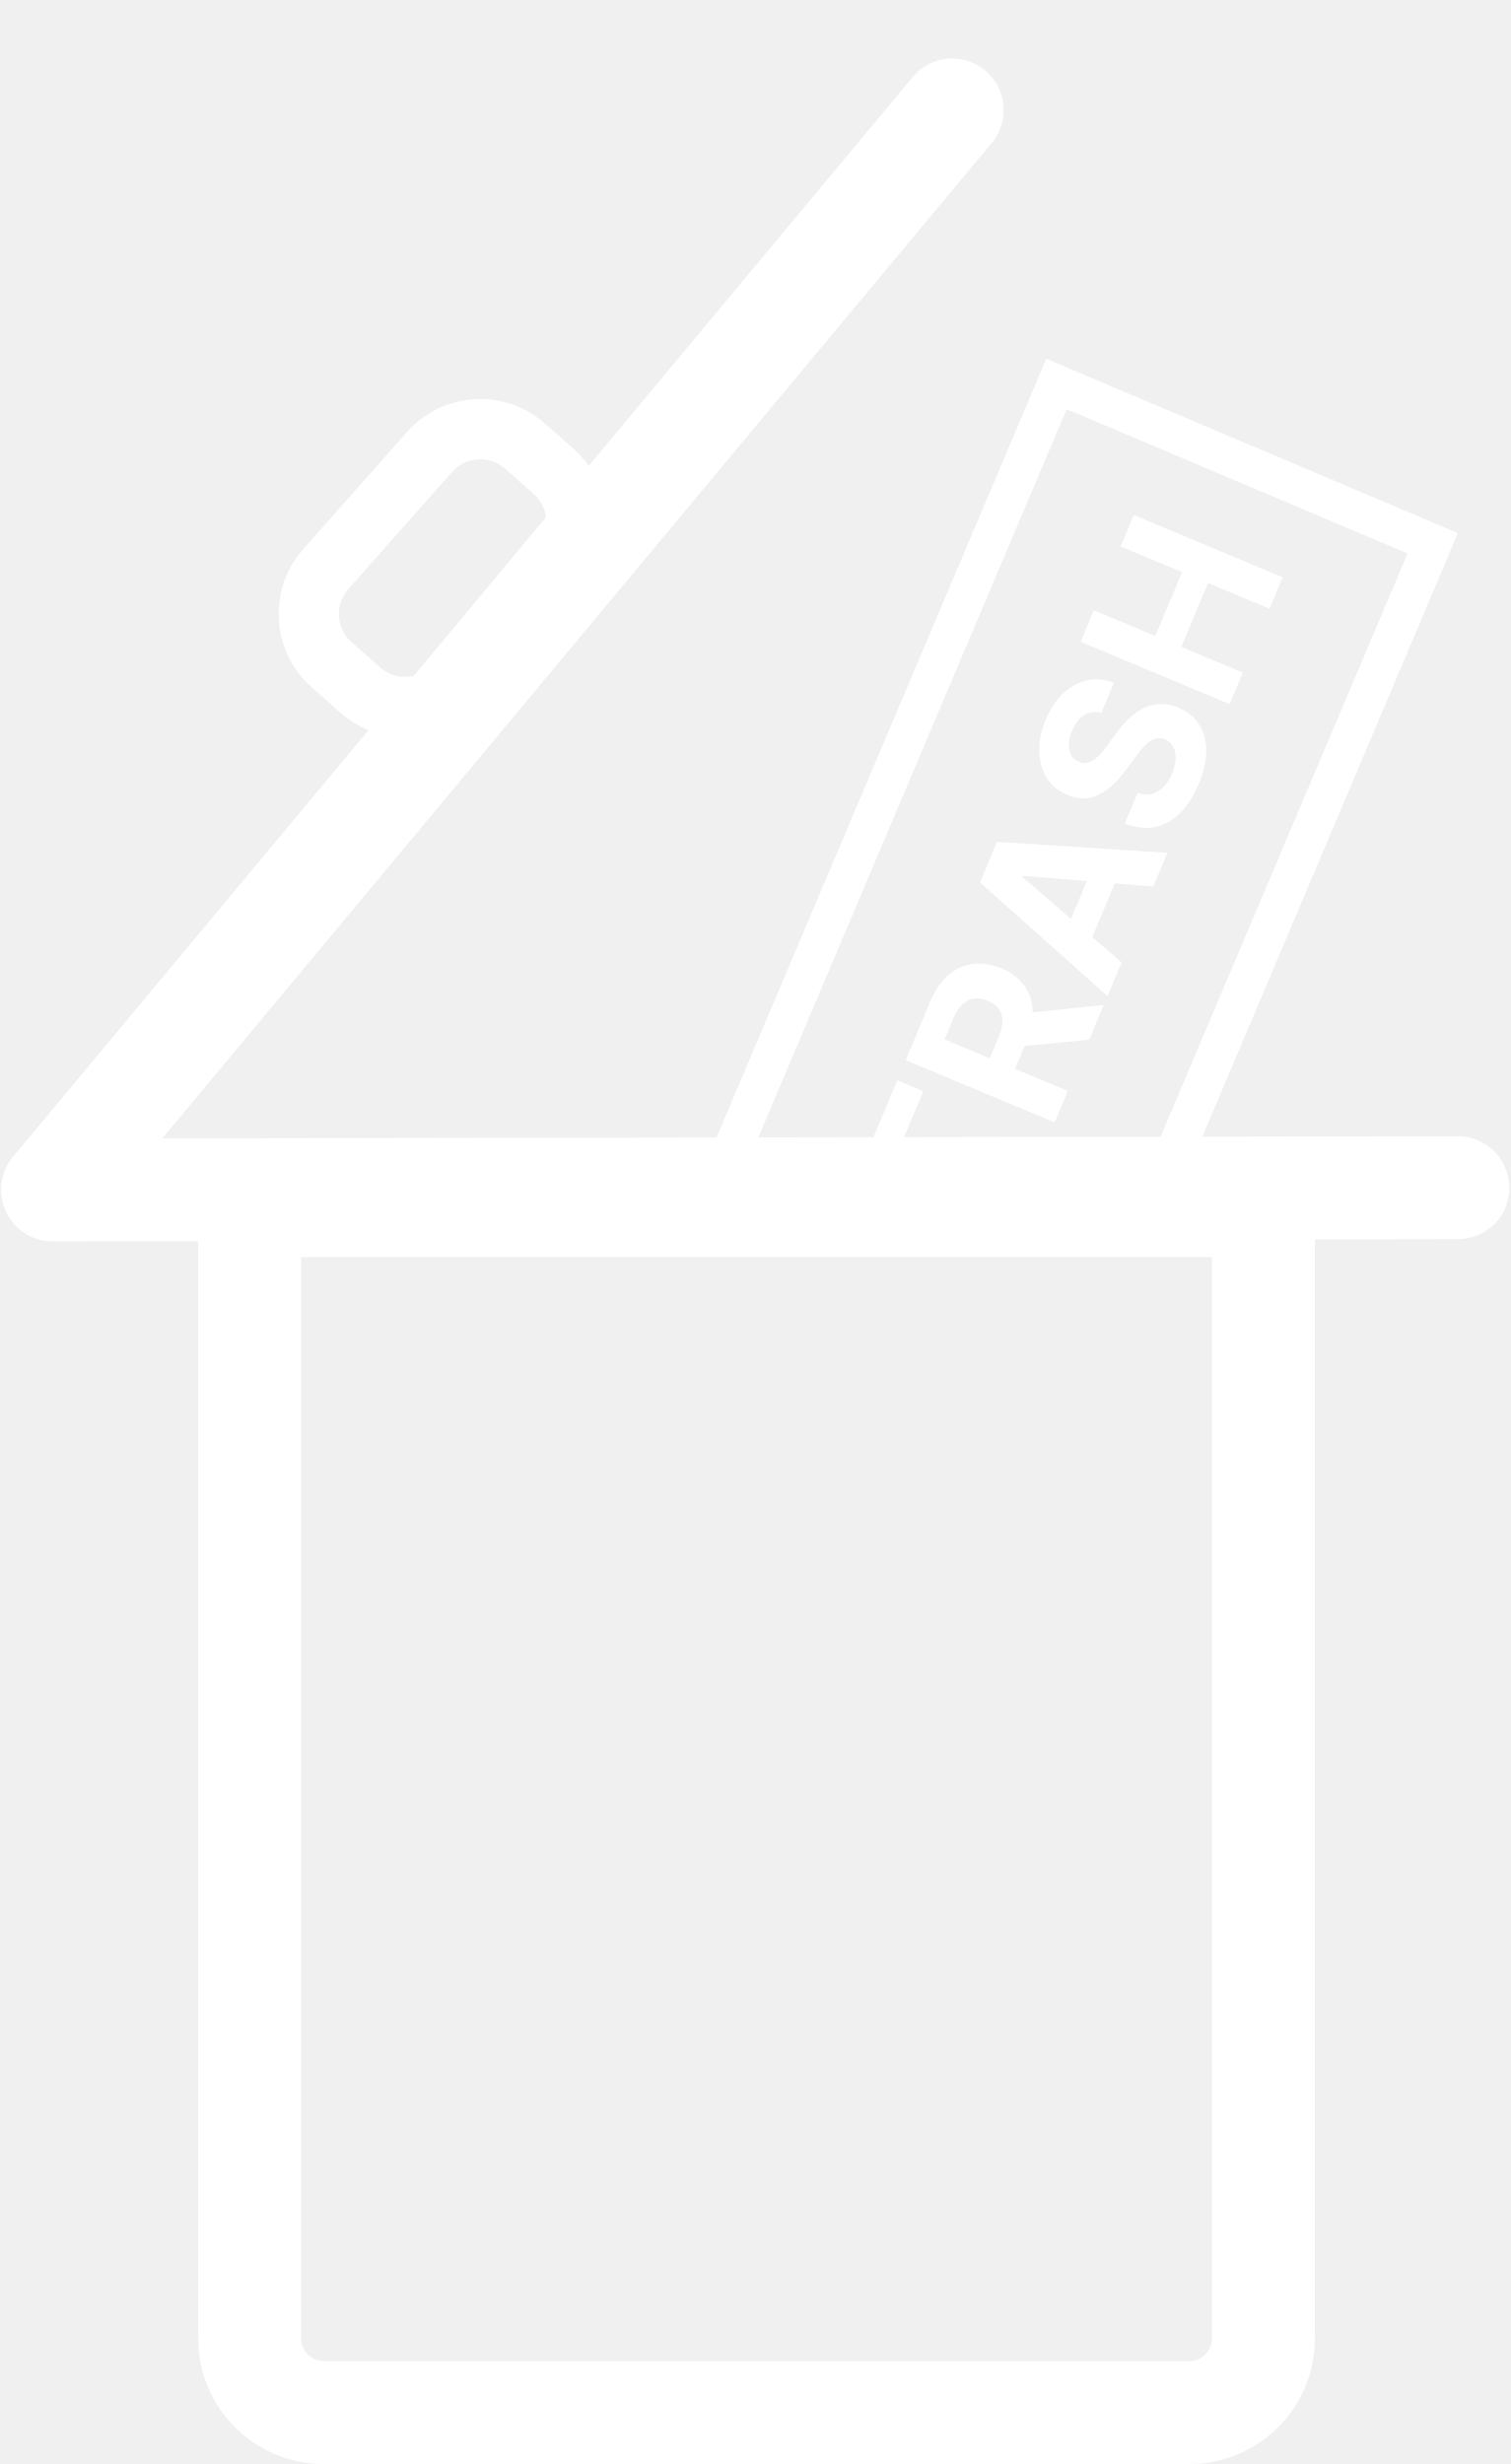
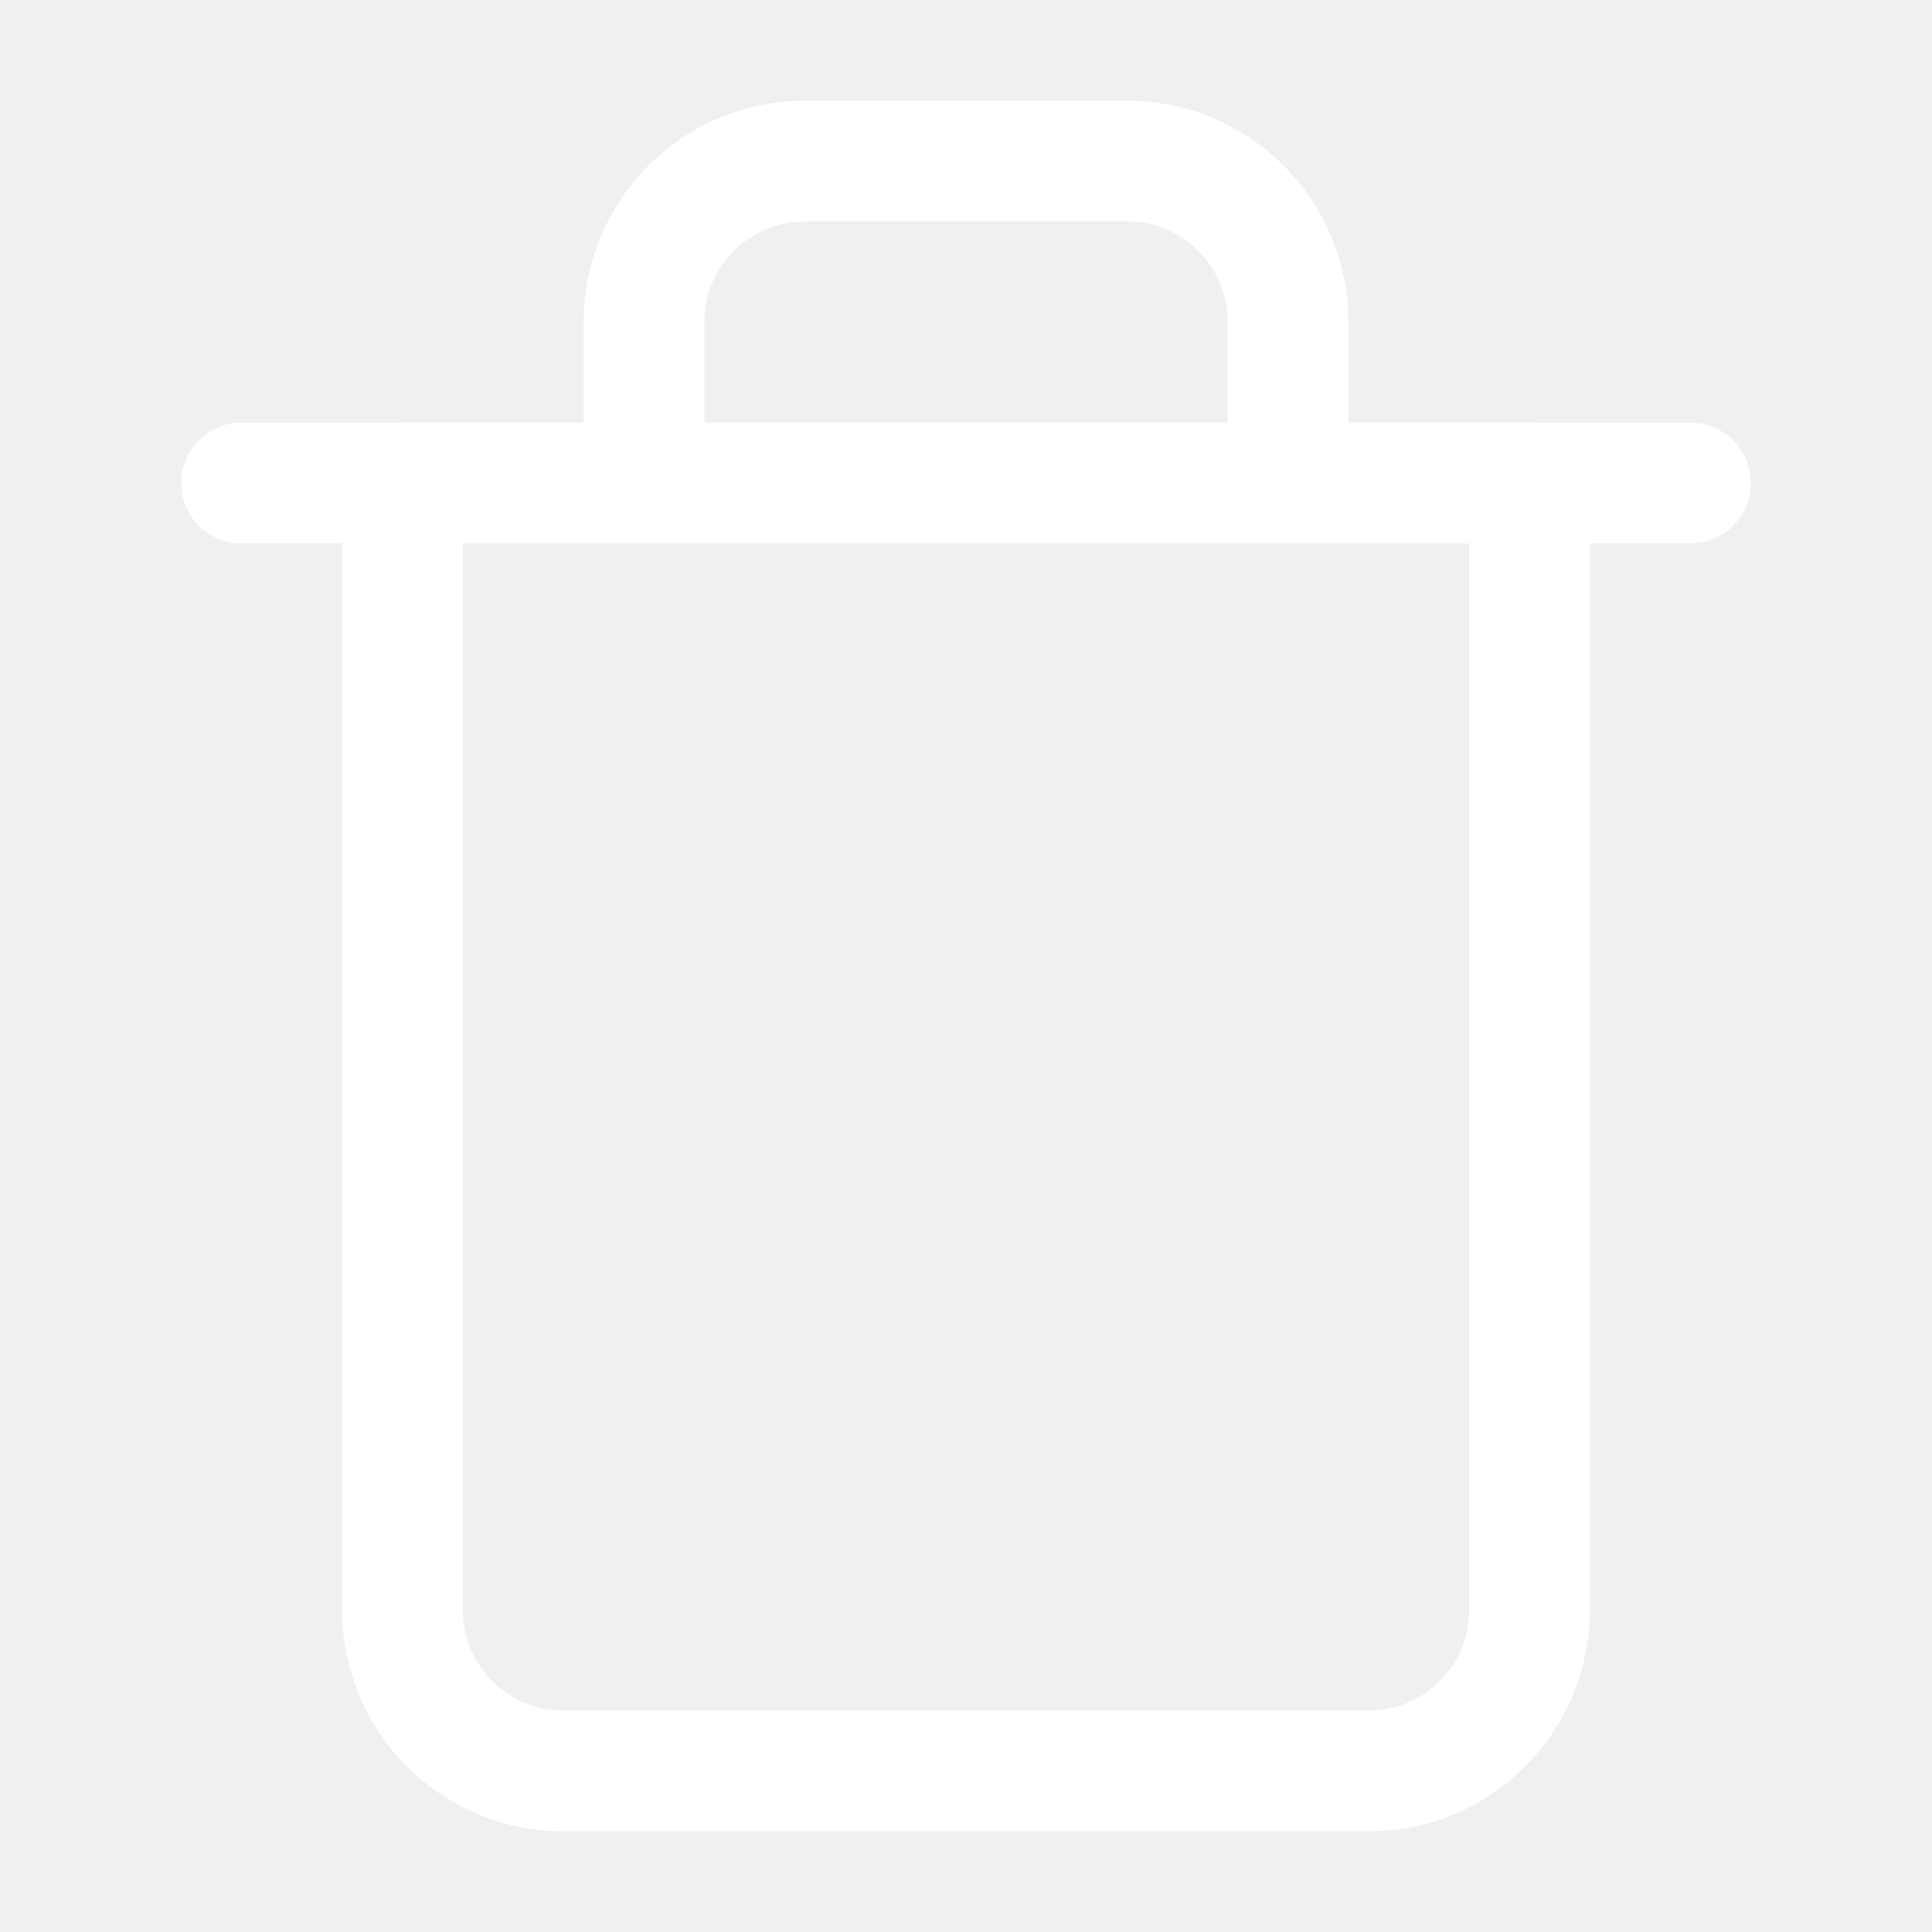
- <svg xmlns="http://www.w3.org/2000/svg" width="602" height="982" viewBox="0 0 602 982" fill="none">
-   <rect x="111.94" y="247.001" width="116.324" height="69.152" rx="27" transform="rotate(-48.4549 111.94 247.001)" stroke="white" stroke-width="24" stroke-linejoin="round" />
-   <path d="M581.003 473.354L21 474.255" stroke="white" stroke-width="41" stroke-linecap="round" stroke-linejoin="round" />
-   <path d="M379.472 43.833L21 474.068" stroke="white" stroke-width="41" stroke-linecap="round" stroke-linejoin="round" />
-   <mask id="path-4-inside-1_40_98" fill="white">
-     <path d="M79 460H524V932C524 959.614 501.614 982 474 982H129C101.386 982 79 959.614 79 932V460Z" />
-   </mask>
-   <path d="M38 419H565L483 501H120L38 419ZM565 932C565 982.258 524.258 1023 474 1023H129C78.742 1023 38 982.258 38 932H120C120 936.971 124.029 941 129 941H474C478.971 941 483 936.971 483 932H565ZM129 1023C78.742 1023 38 982.258 38 932V419L120 501V932C120 936.971 124.029 941 129 941V1023ZM565 419V932C565 982.258 524.258 1023 474 1023V941C478.971 941 483 936.971 483 932V501L565 419Z" fill="white" mask="url(#path-4-inside-1_40_98)" />
-   <path fill-rule="evenodd" clip-rule="evenodd" d="M299.354 460L425.093 163.062L560.944 220.589L459.565 460H476.187L575.038 226.557L581.006 212.463L566.912 206.495L431.061 148.968L416.967 143L410.998 157.094L282.733 460H299.354Z" fill="white" />
-   <path d="M347.548 483.606L337.202 479.279L357.591 430.537L367.937 434.864L360.336 453.034L409.339 473.532L404.151 485.935L355.148 465.437L347.548 483.606ZM420.297 447.335L360.949 422.51L370.744 399.095C372.618 394.613 375.02 391.123 377.949 388.626C380.867 386.101 384.131 384.617 387.744 384.176C391.345 383.708 395.106 384.294 399.028 385.934C402.969 387.583 406.004 389.851 408.133 392.739C410.242 395.619 411.375 398.987 411.533 402.844C411.698 406.681 410.827 410.88 408.92 415.439L402.362 431.116L392.277 426.898L397.987 413.249C398.989 410.853 399.493 408.726 399.499 406.867C399.505 405.008 399.012 403.418 398.022 402.095C397.039 400.754 395.573 399.675 393.621 398.859C391.651 398.034 389.824 397.735 388.14 397.962C386.464 398.169 384.944 398.929 383.577 400.241C382.2 401.526 381.006 403.376 379.996 405.791L376.456 414.253L425.546 434.788L420.297 447.335ZM406.696 403.987L439.874 400.535L434.08 414.387L401.035 417.52L406.696 403.987ZM446.978 383.553L441.353 396.999L390.575 351.686L397.339 335.516L465.245 339.882L459.621 353.329L407.616 349.042L407.422 349.506L446.978 383.553ZM423.298 374.636L436.584 342.875L446.379 346.972L433.093 378.733L423.298 374.636ZM438.854 284.213C436.42 283.467 434.187 283.702 432.158 284.919C430.128 286.135 428.483 288.251 427.222 291.264C426.365 293.312 425.932 295.162 425.922 296.815C425.892 298.46 426.222 299.869 426.911 301.043C427.609 302.197 428.595 303.041 429.87 303.574C430.916 304.057 431.937 304.223 432.931 304.071C433.933 303.9 434.906 303.502 435.849 302.875C436.773 302.24 437.686 301.441 438.587 300.479C439.47 299.509 440.327 298.437 441.158 297.264L444.664 292.465C446.326 290.119 448.093 288.066 449.964 286.306C451.835 284.547 453.807 283.17 455.88 282.176C457.953 281.181 460.127 280.65 462.404 280.58C464.688 280.492 467.071 280.955 469.552 281.97C473.175 283.508 475.937 285.753 477.835 288.704C479.722 291.627 480.68 295.115 480.71 299.168C480.729 303.193 479.728 307.621 477.708 312.451C475.703 317.242 473.224 321.108 470.268 324.048C467.321 326.969 463.992 328.823 460.281 329.609C456.559 330.367 452.543 329.902 448.233 328.212L453.312 316.07C455.359 316.767 457.259 316.892 459.012 316.445C460.754 315.971 462.319 315.025 463.706 313.608C465.082 312.163 466.223 310.359 467.128 308.195C468.017 306.07 468.479 304.096 468.516 302.273C468.56 300.43 468.214 298.843 467.476 297.513C466.738 296.183 465.655 295.219 464.225 294.621C462.892 294.064 461.606 293.991 460.367 294.403C459.135 294.796 457.886 295.613 456.618 296.853C455.358 298.074 454.015 299.657 452.588 301.603L448.262 307.386C444.952 311.881 441.397 315.035 437.596 316.85C433.795 318.665 429.706 318.646 425.328 316.792C421.727 315.308 418.987 313.039 417.11 309.984C415.241 306.909 414.264 303.357 414.18 299.326C414.095 295.296 414.958 291.117 416.768 286.789C418.611 282.385 420.972 278.855 423.853 276.201C426.742 273.528 429.913 271.835 433.366 271.123C436.819 270.411 440.325 270.766 443.885 272.187L438.854 284.213ZM490.035 280.621L430.686 255.796L435.935 243.248L460.422 253.491L471.077 228.019L446.59 217.776L451.827 205.257L511.175 230.082L505.938 242.601L481.422 232.346L470.767 257.818L495.283 268.073L490.035 280.621Z" fill="white" />
+ <svg xmlns="http://www.w3.org/2000/svg" width="417" height="417" viewBox="0 0 417 417" fill="none">
+   <path d="M52.125 104.25H86.875H364.875" stroke="white" stroke-width="26.062" stroke-linecap="round" stroke-linejoin="round" />
+   <path d="M139 104.25V69.5C139 60.283 142.661 51.445 149.178 44.928C155.695 38.411 164.534 34.75 173.75 34.75H243.25C252.466 34.75 261.305 38.411 267.822 44.928C274.339 51.445 278 60.283 278 69.5V104.25M330.125 104.25V347.5C330.125 356.716 326.464 365.555 319.947 372.072C313.43 378.589 304.591 382.25 295.375 382.25H121.625C112.409 382.25 103.57 378.589 97.053 372.072C90.536 365.555 86.875 356.716 86.875 347.5V104.25H330.125Z" stroke="white" stroke-width="26.062" stroke-linecap="round" stroke-linejoin="round" />
</svg>
